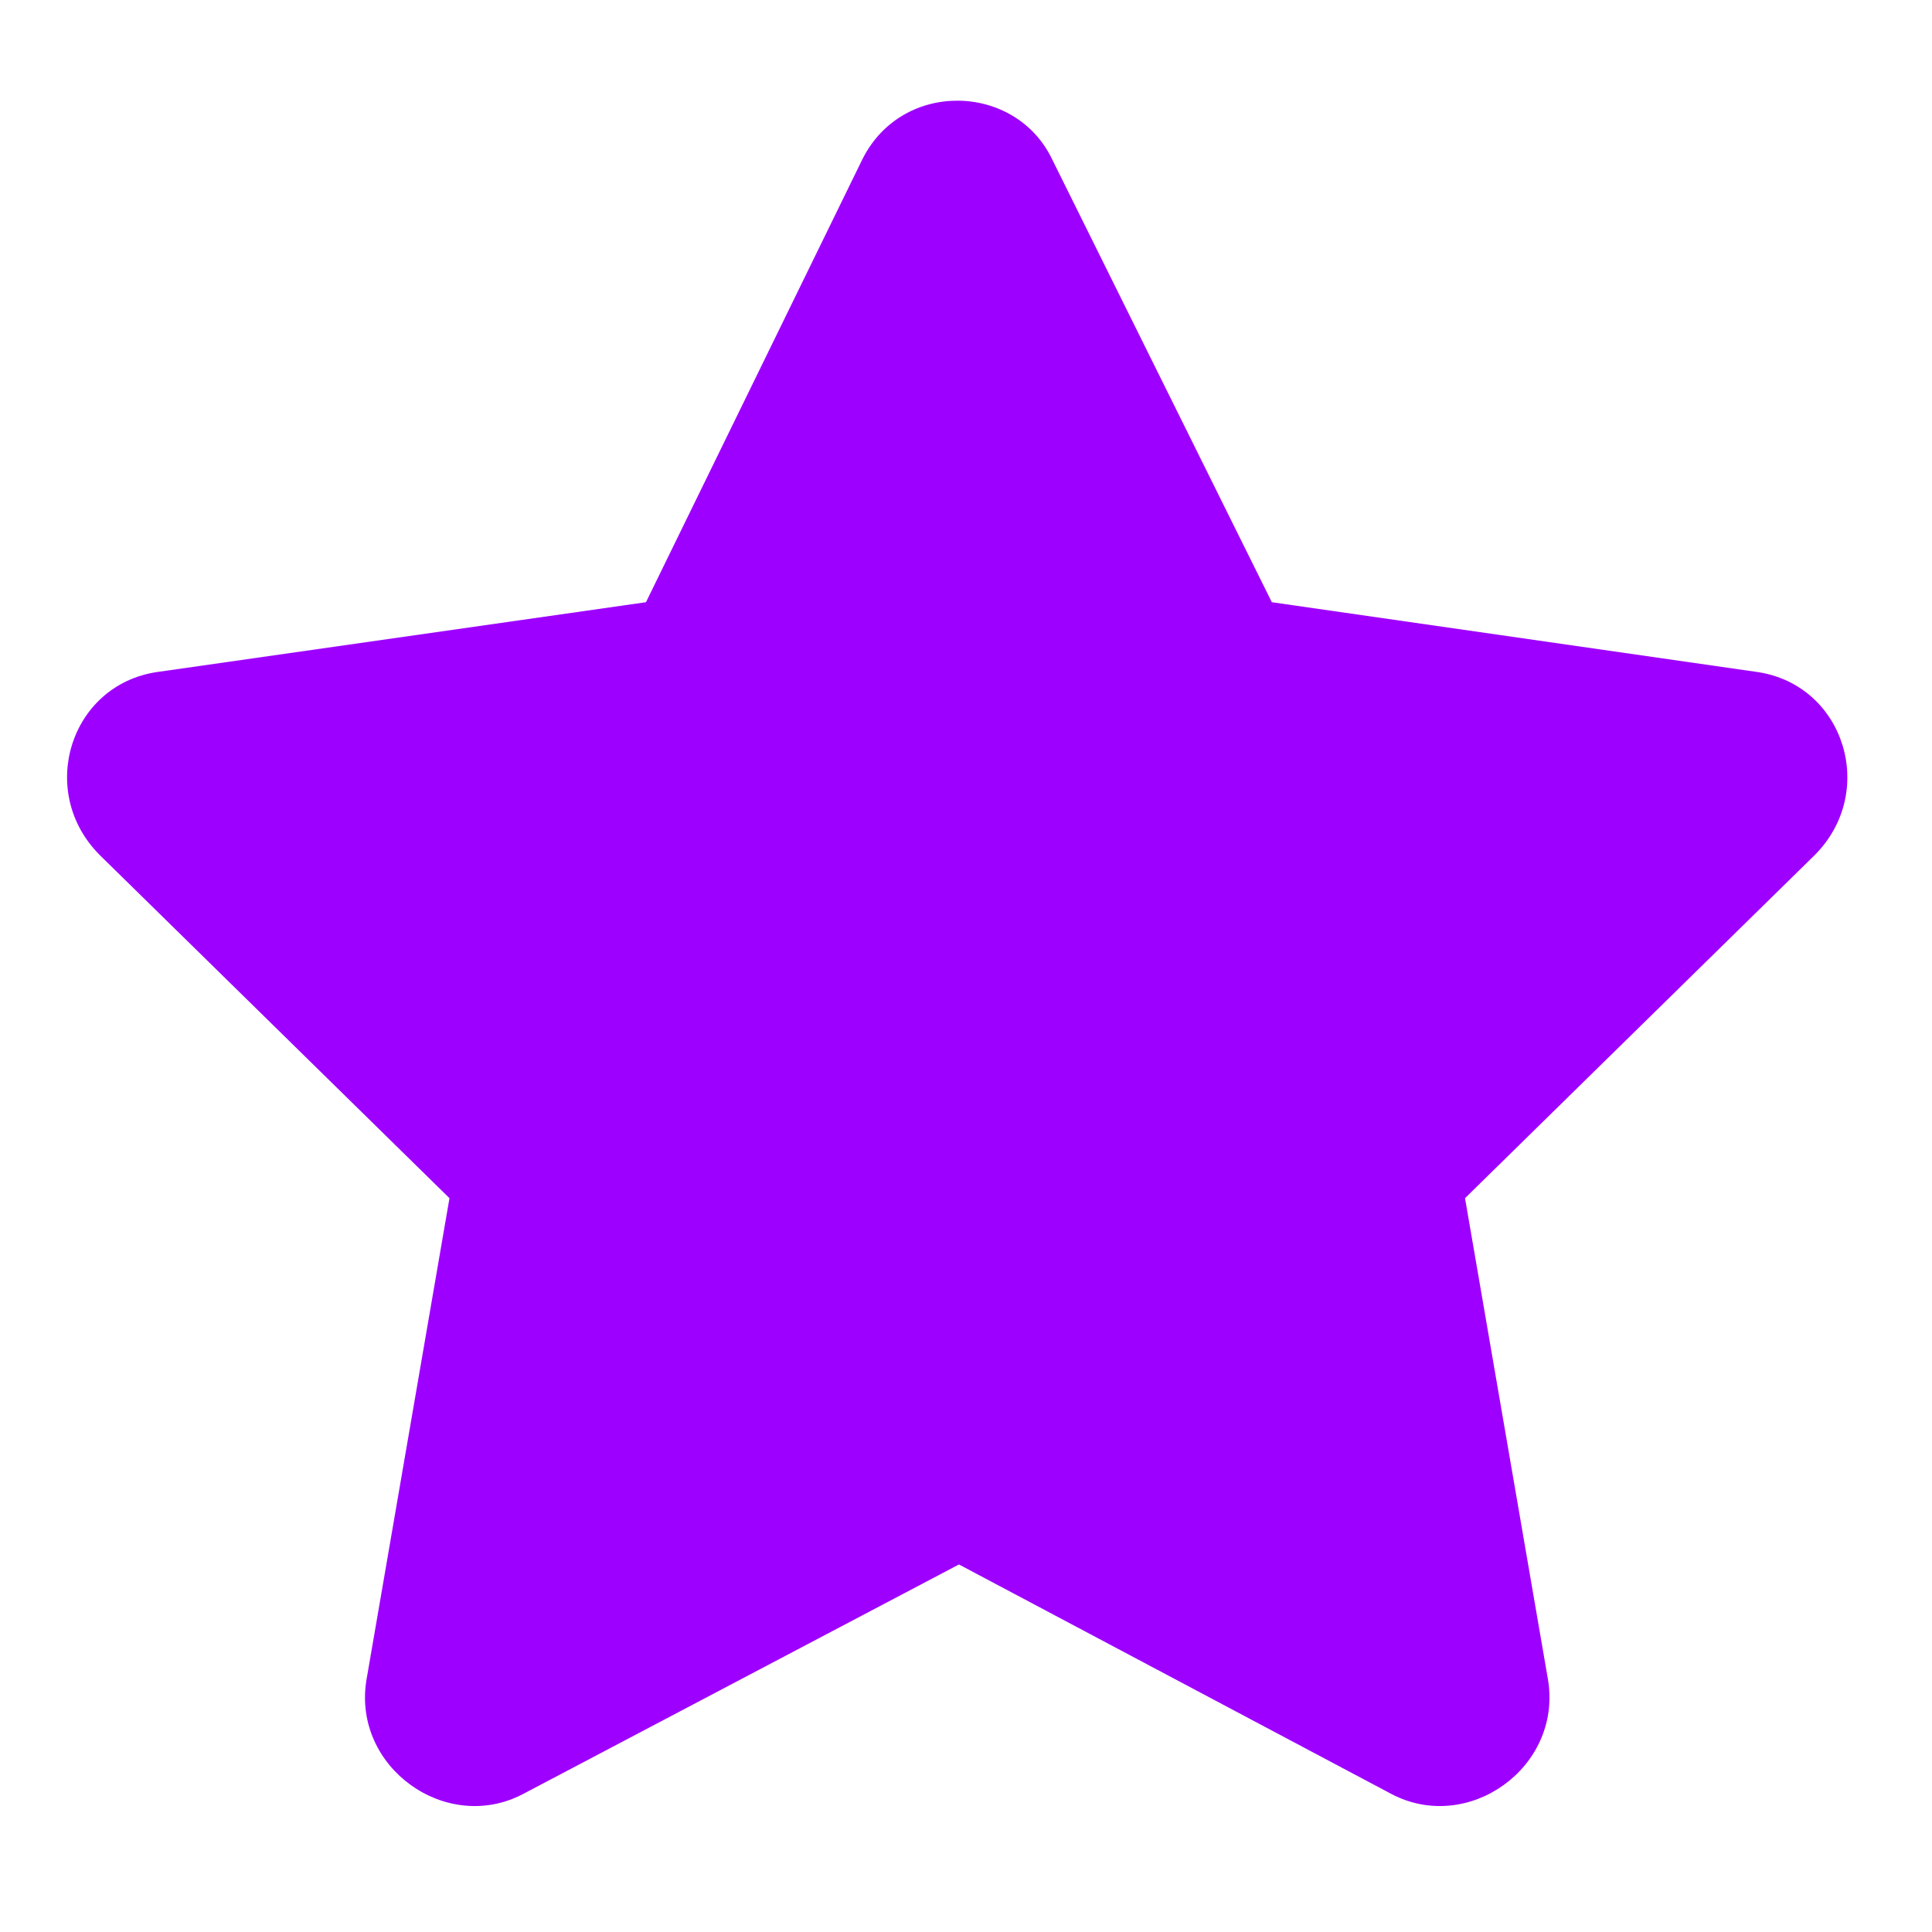
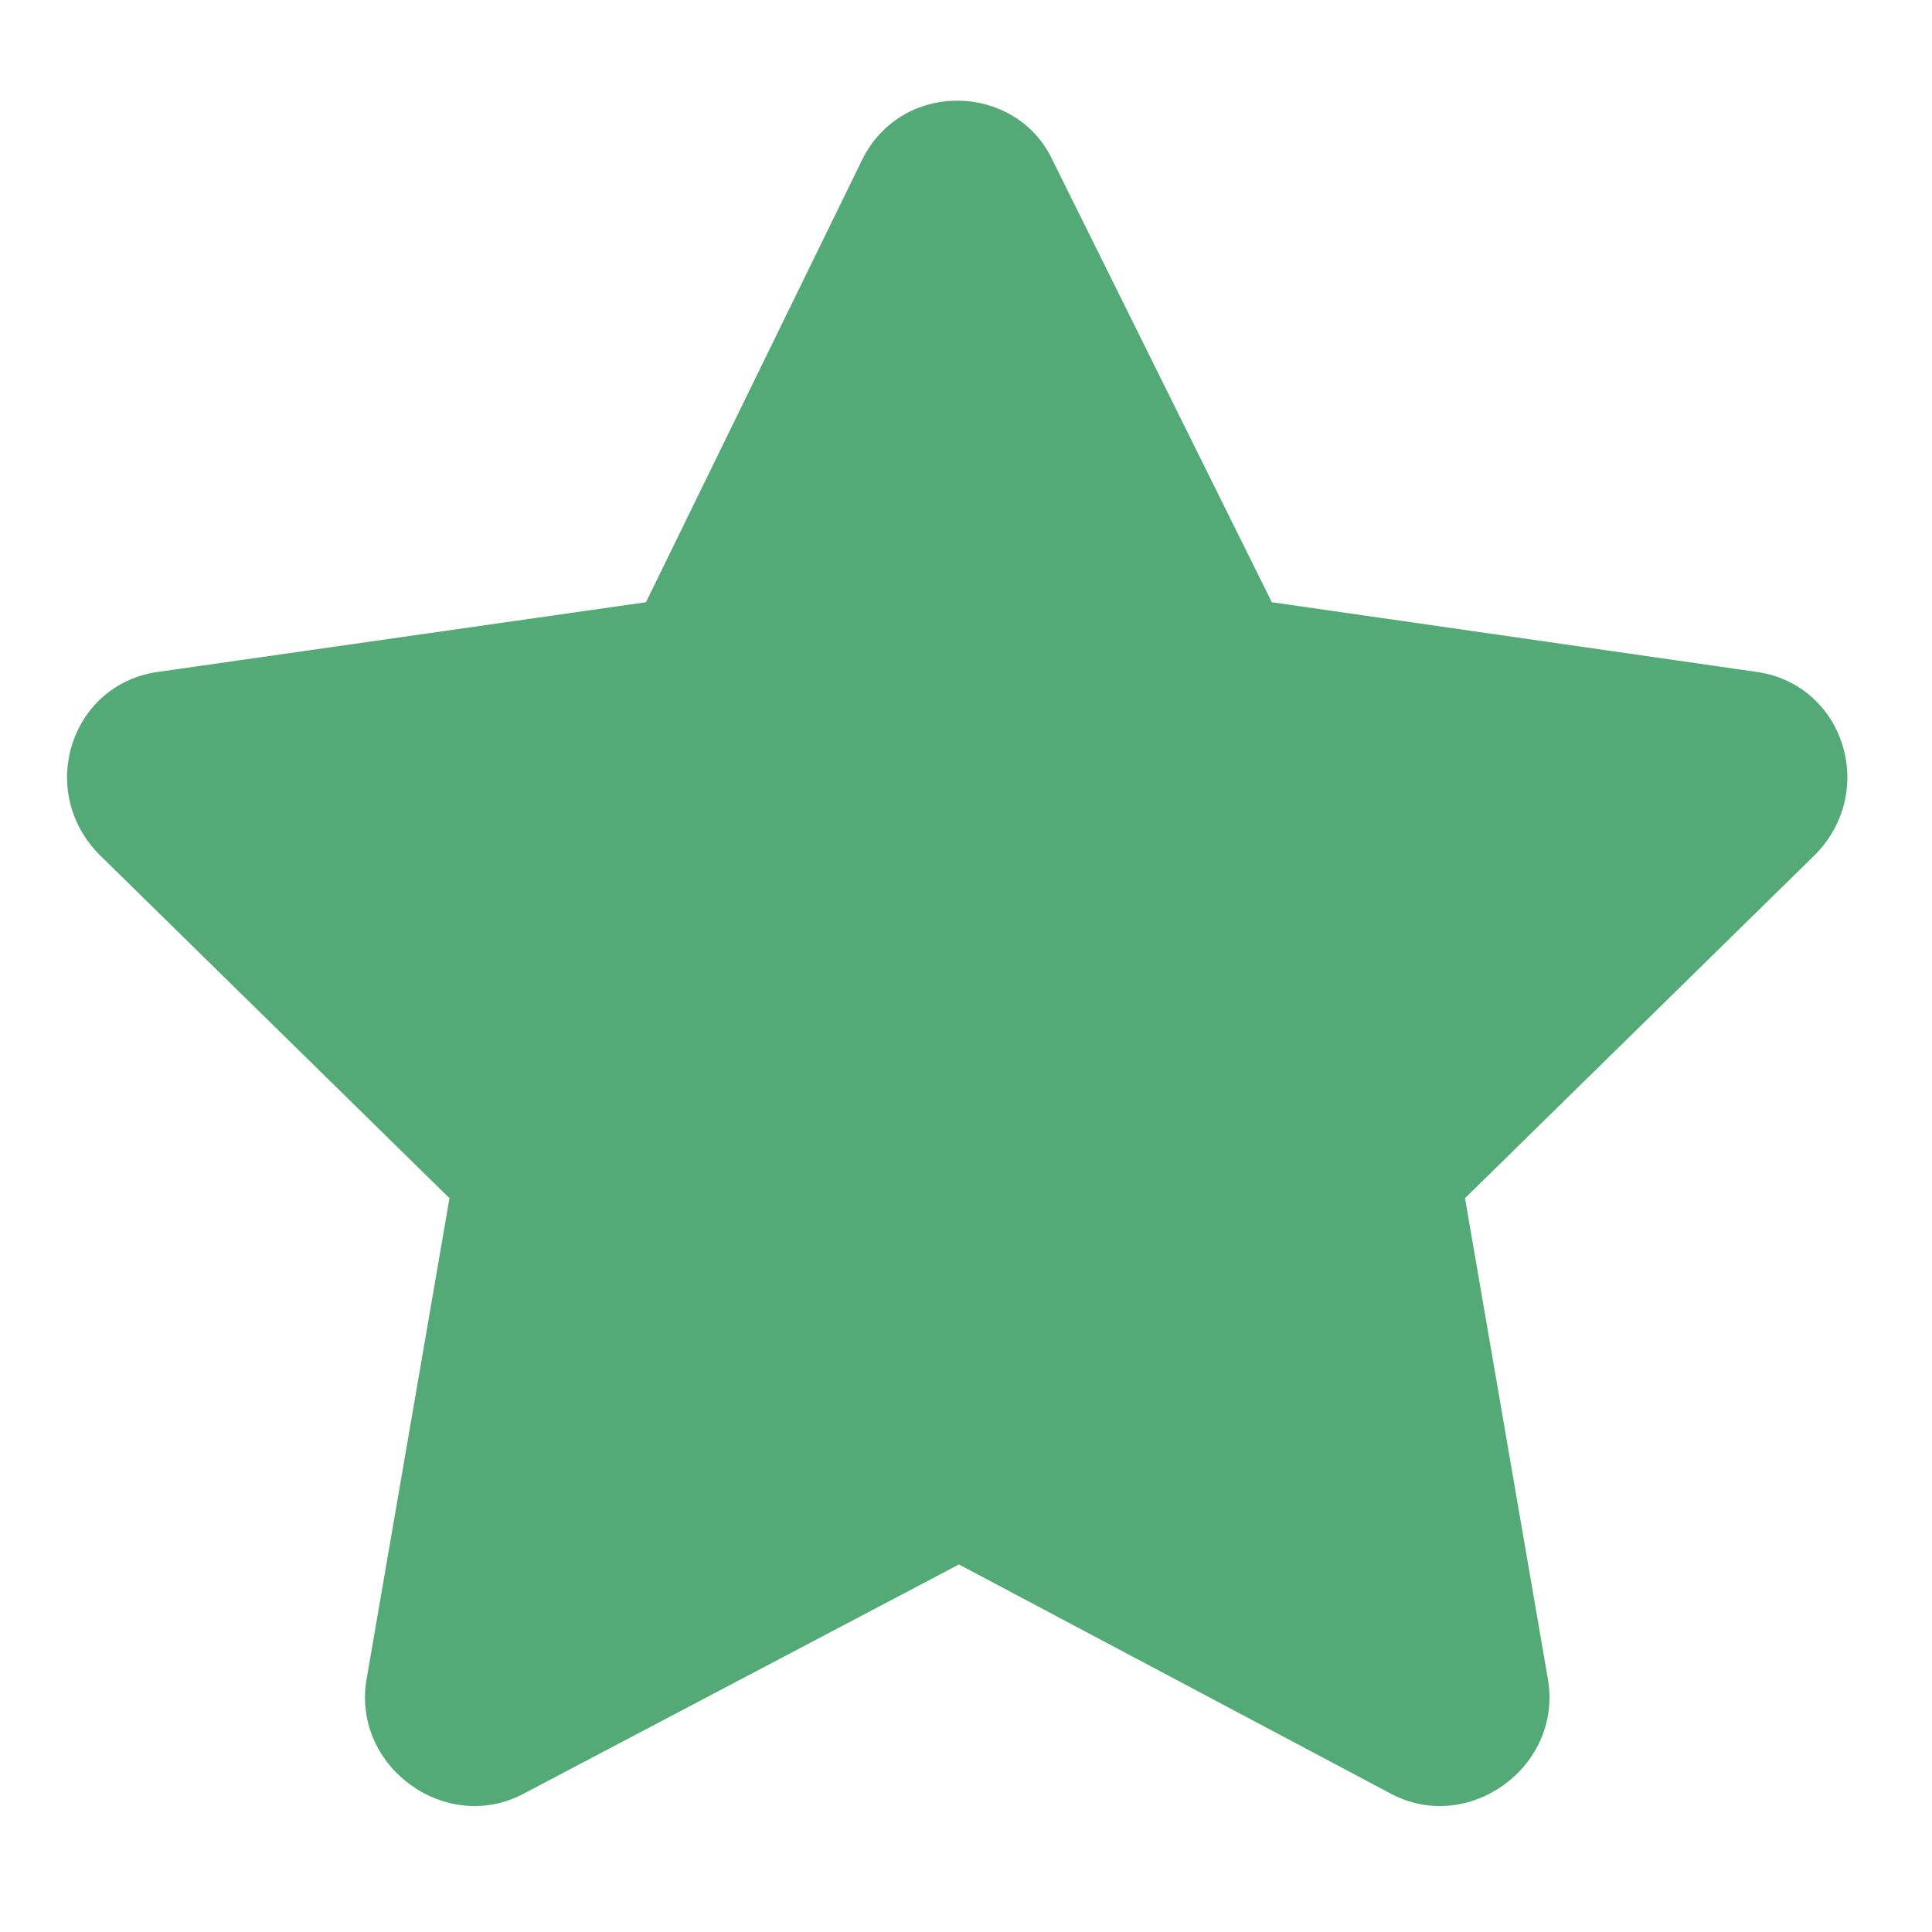
<svg xmlns="http://www.w3.org/2000/svg" width="17" height="17" viewBox="0 0 17 17" fill="none">
-   <path d="M7.588 1.402L5.684 5.299L1.377 5.914C0.615 6.031 0.322 6.969 0.879 7.525L3.955 10.543L3.223 14.791C3.105 15.553 3.926 16.139 4.6 15.787L8.438 13.766L12.246 15.787C12.92 16.139 13.74 15.553 13.623 14.791L12.891 10.543L15.967 7.525C16.523 6.969 16.23 6.031 15.469 5.914L11.191 5.299L9.258 1.402C8.936 0.729 7.939 0.699 7.588 1.402Z" fill="#9E00FF" />
+   <path d="M7.588 1.402L5.684 5.299L1.377 5.914C0.615 6.031 0.322 6.969 0.879 7.525L3.955 10.543L3.223 14.791C3.105 15.553 3.926 16.139 4.6 15.787L8.438 13.766L12.246 15.787C12.92 16.139 13.74 15.553 13.623 14.791L12.891 10.543L15.967 7.525C16.523 6.969 16.23 6.031 15.469 5.914L11.191 5.299L9.258 1.402C8.936 0.729 7.939 0.699 7.588 1.402Z" fill="#54AA76" />
</svg>
